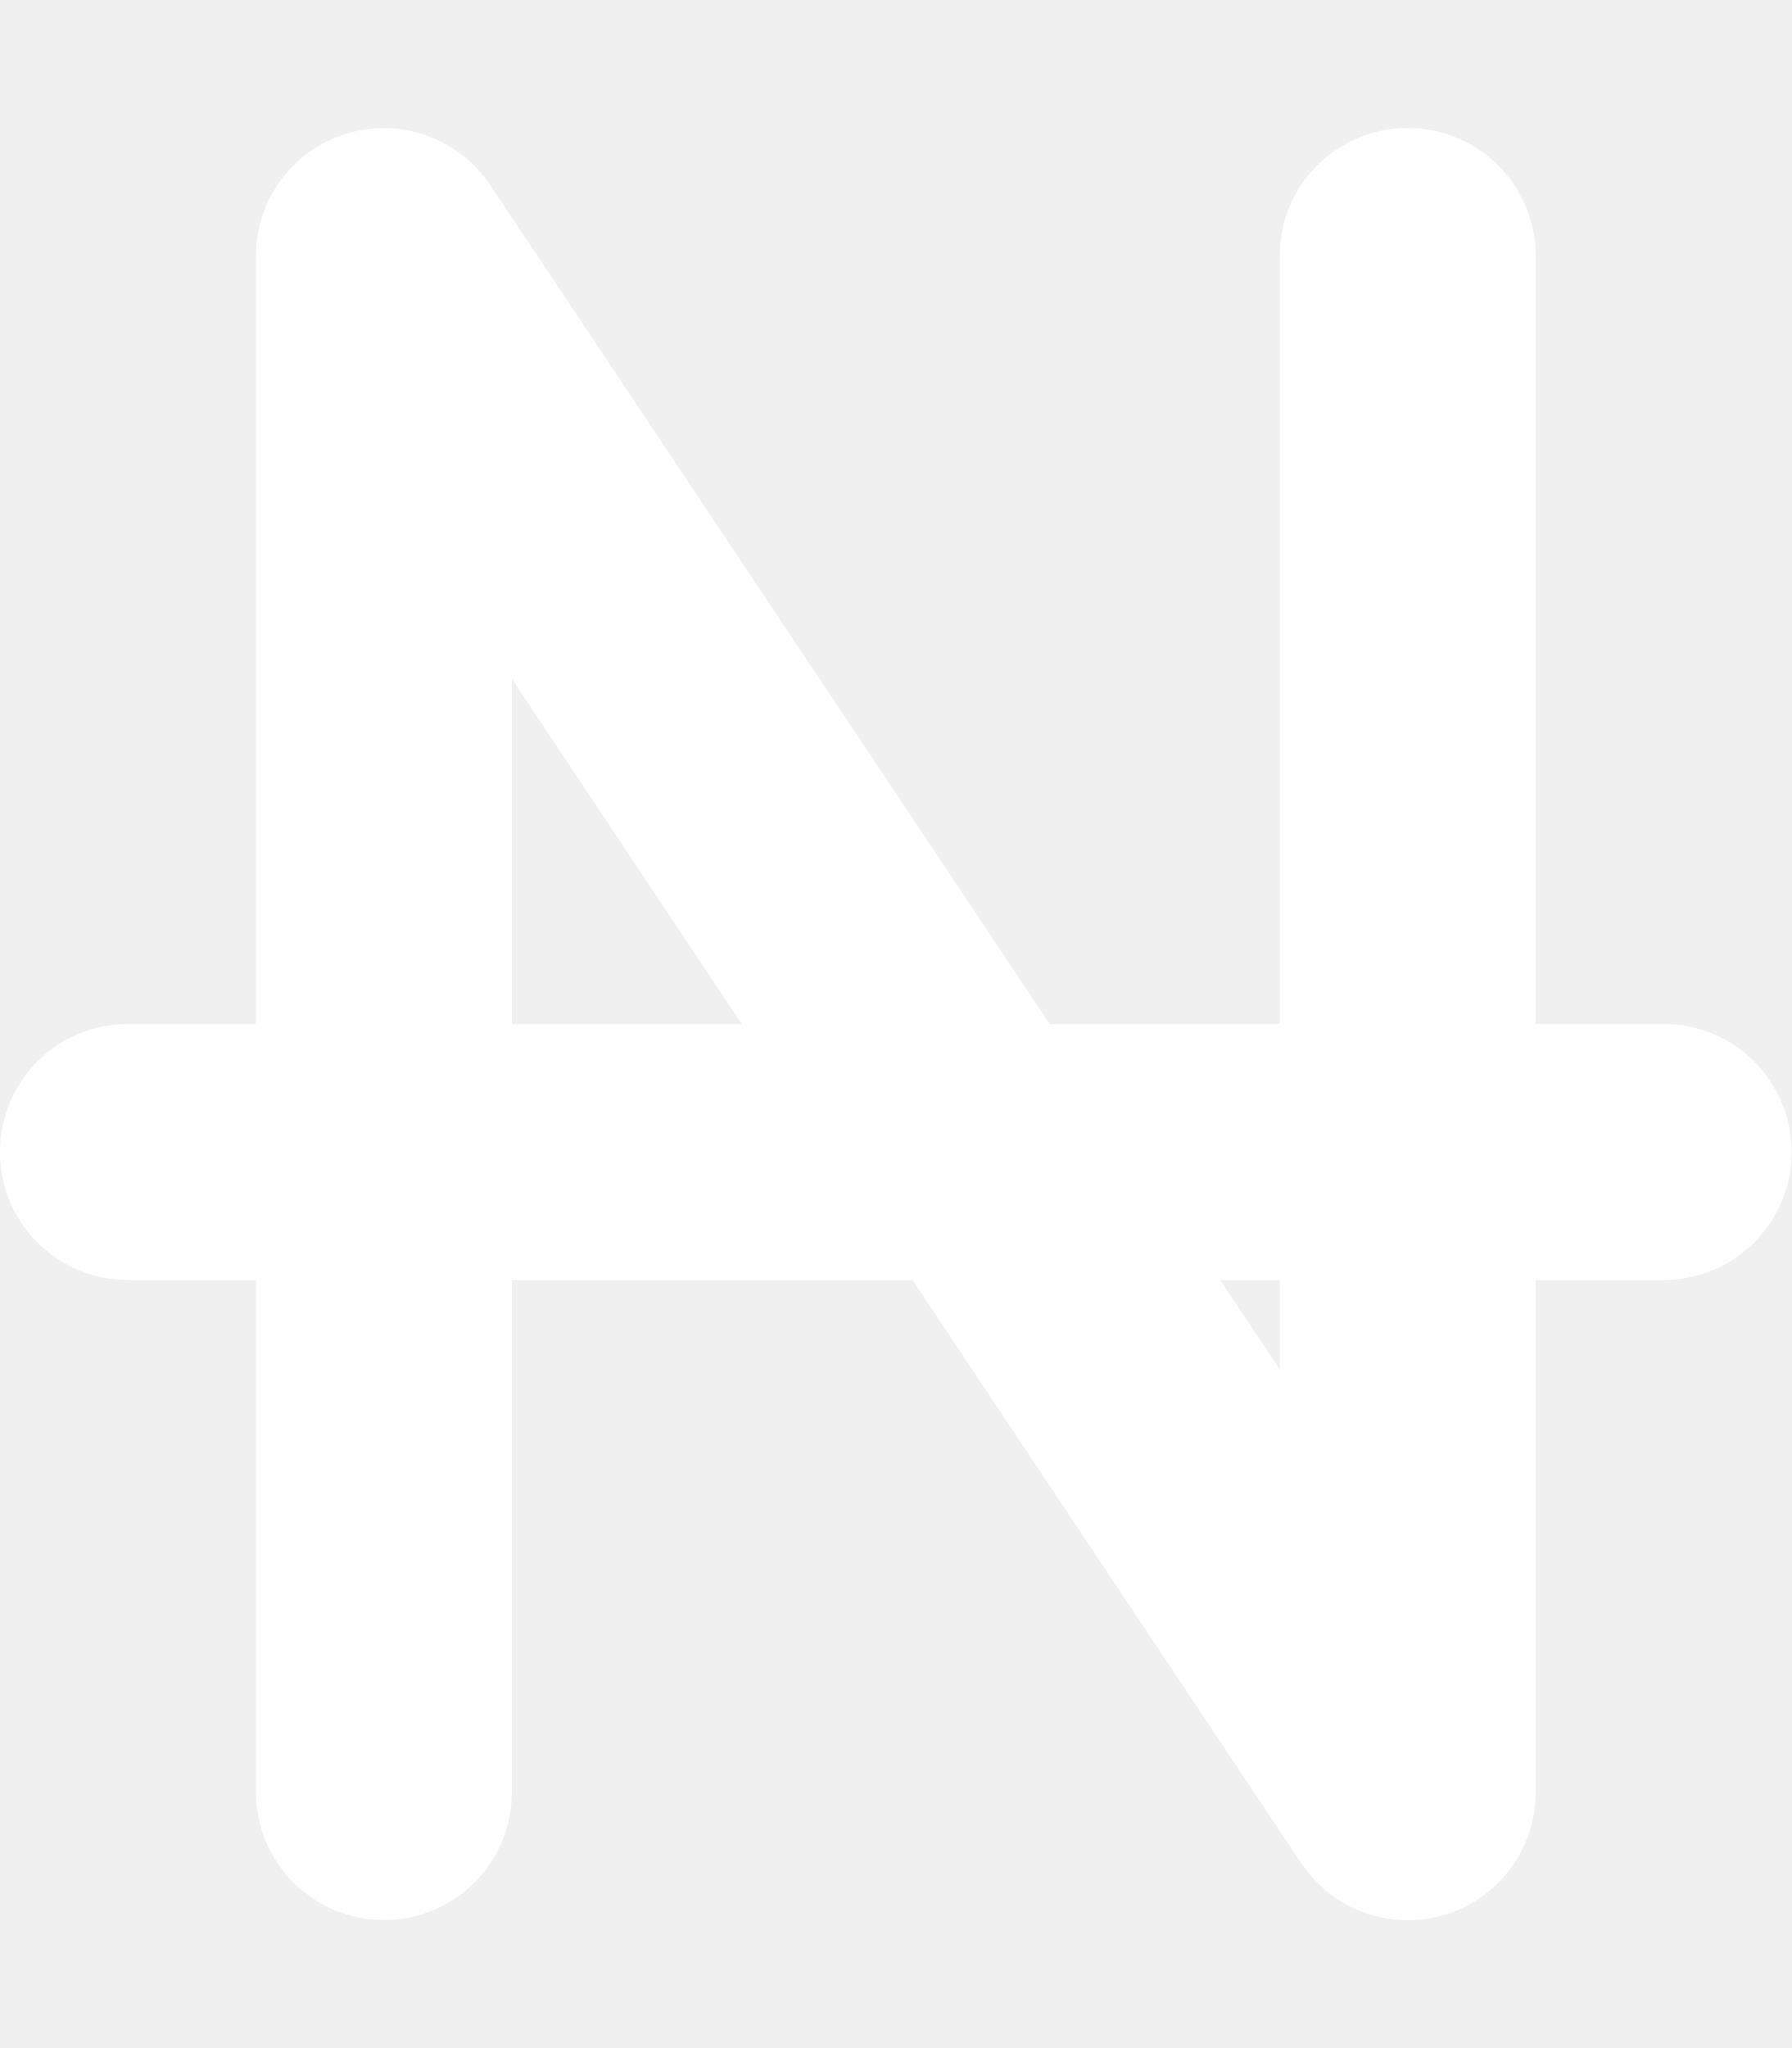
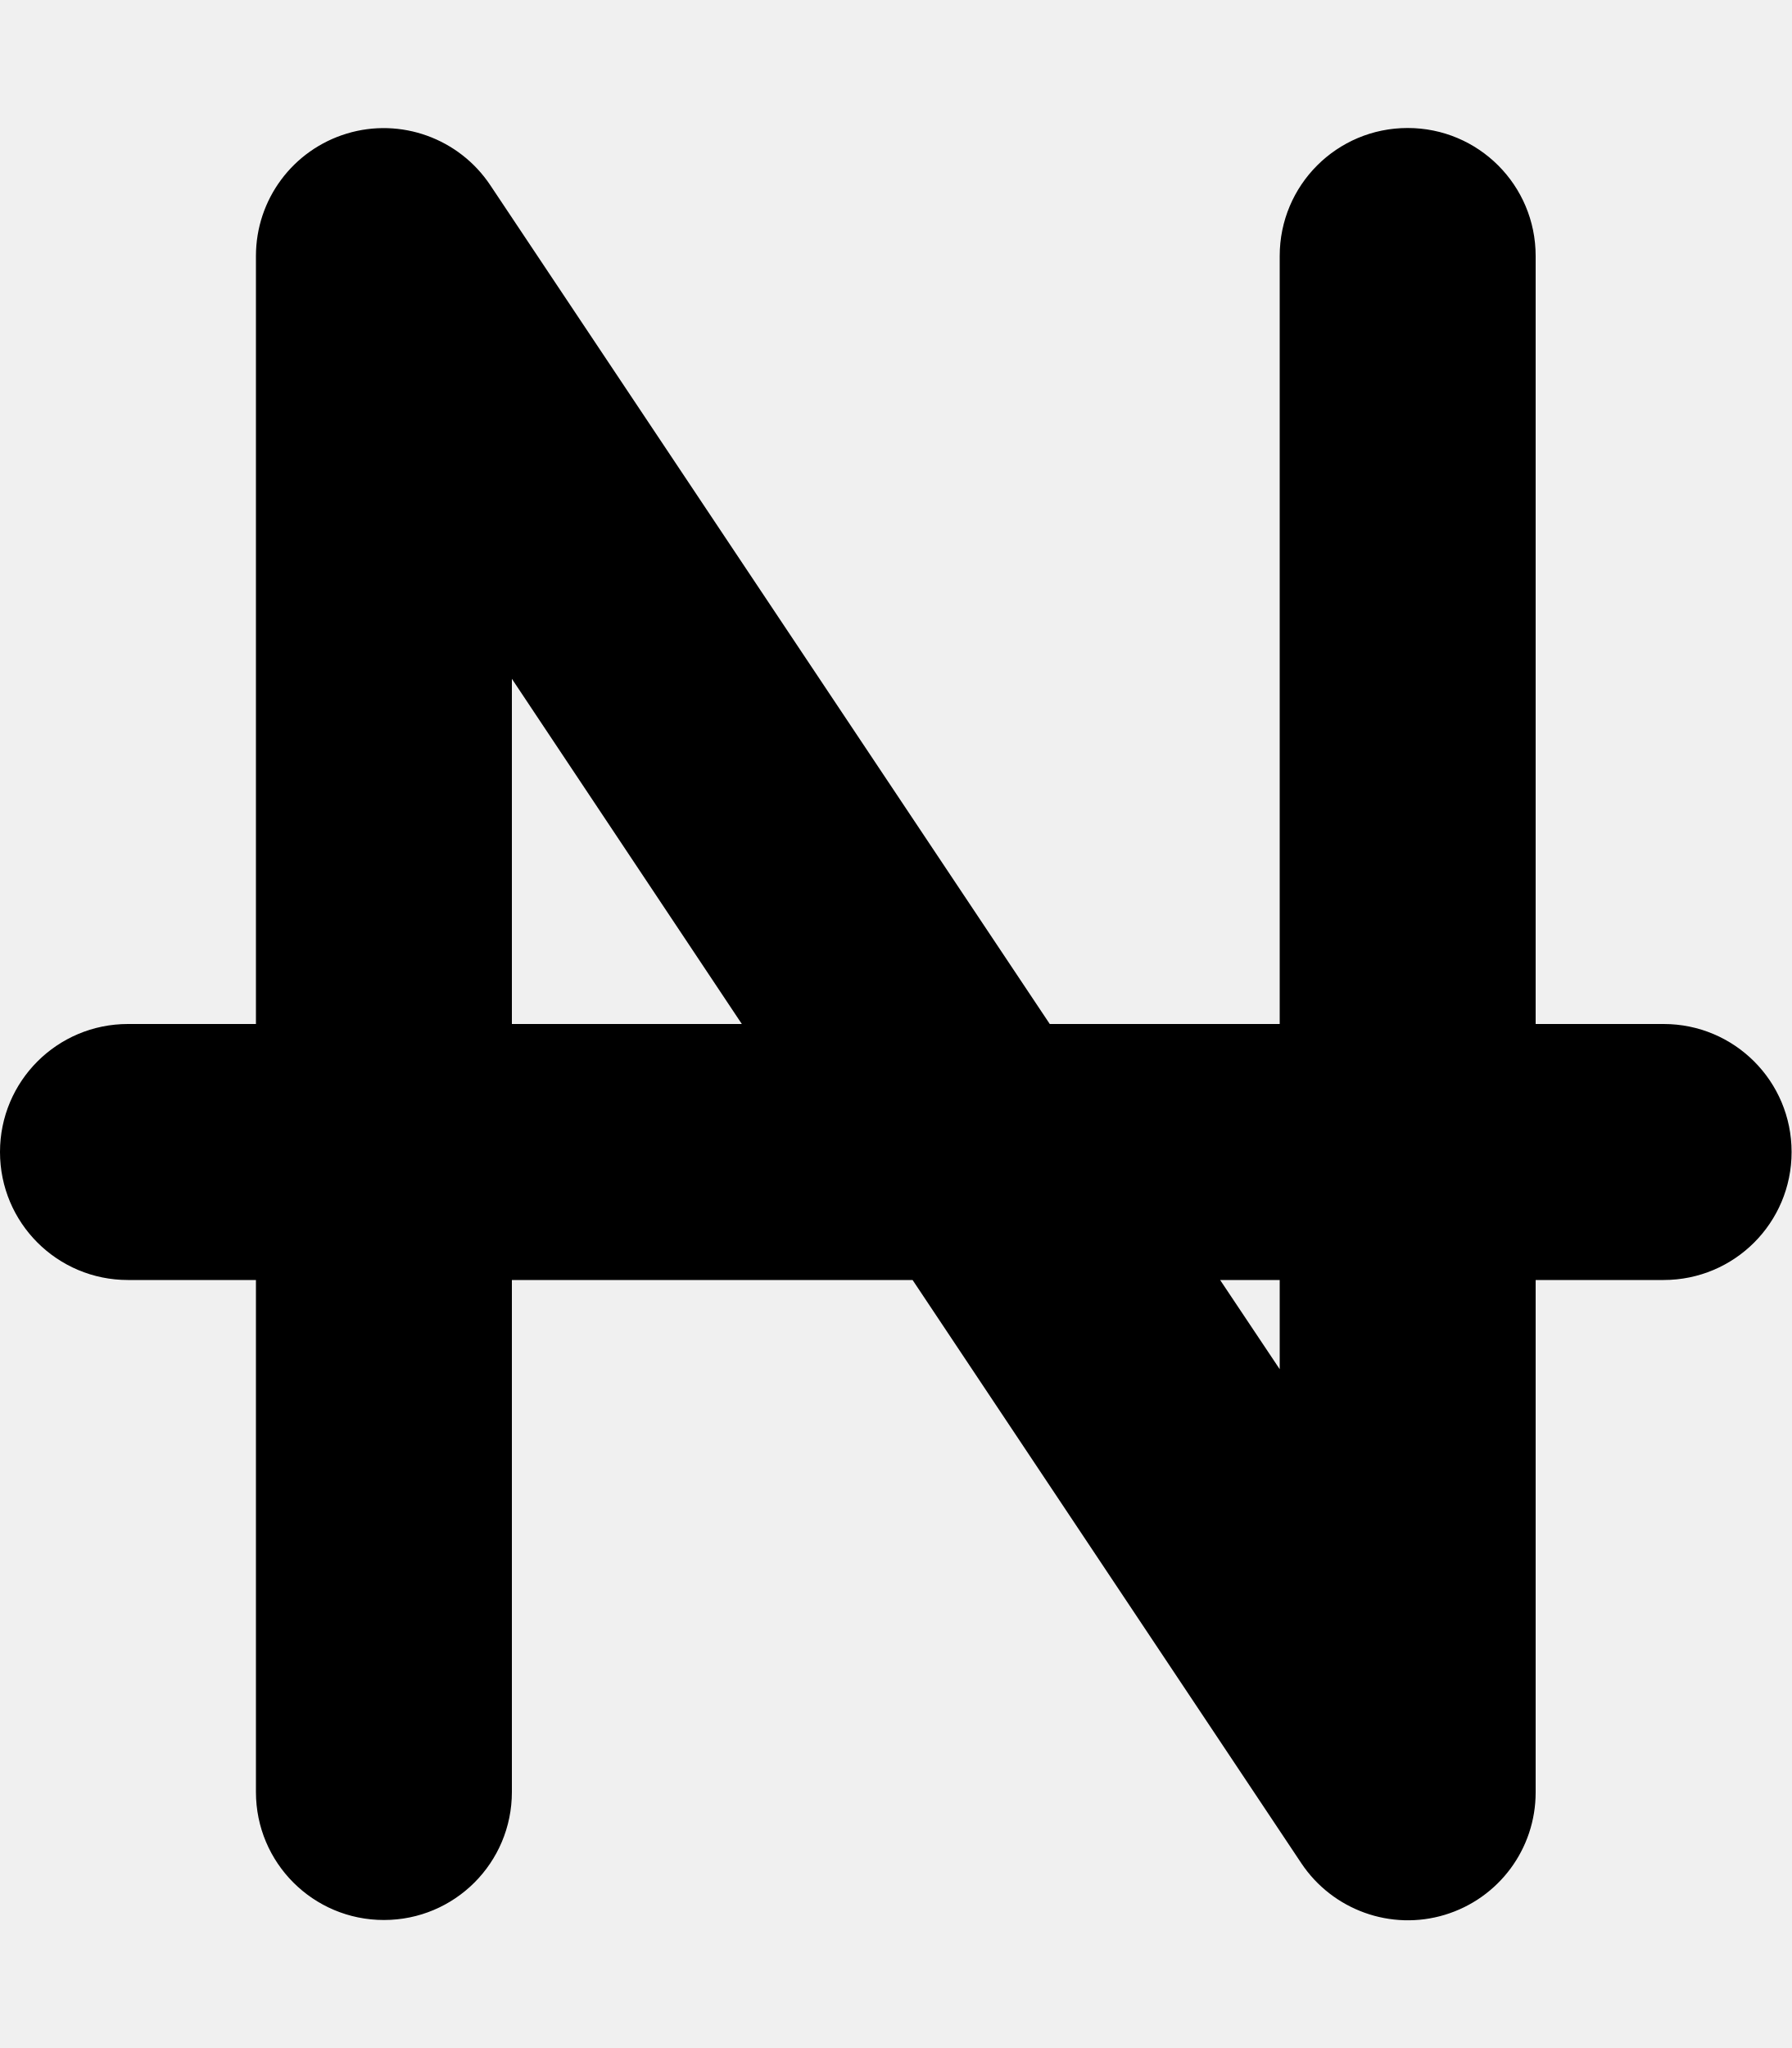
- <svg xmlns="http://www.w3.org/2000/svg" viewBox="0 0 448 512" fill="#fff">
+ <svg xmlns="http://www.w3.org/2000/svg" height="16" width="14" viewBox="0 0 448 512">
  <path d="M122.6 46.3c-7.8-11.7-22.4-17-35.9-12.9S64 49.9 64 64V256H32c-17.7 0-32 14.3-32 32s14.3 32 32 32H64V448c0 17.7 14.3 32 32 32s32-14.3 32-32V320H228.2l97.2 145.8c7.8 11.7 22.4 17 35.9 12.9s22.7-16.5 22.7-30.6V320h32c17.7 0 32-14.3 32-32s-14.3-32-32-32H384V64c0-17.7-14.3-32-32-32s-32 14.3-32 32V256H262.5L122.6 46.3zM305.1 320H320v22.3L305.1 320zM185.5 256H128V169.7L185.5 256z" />
</svg>
